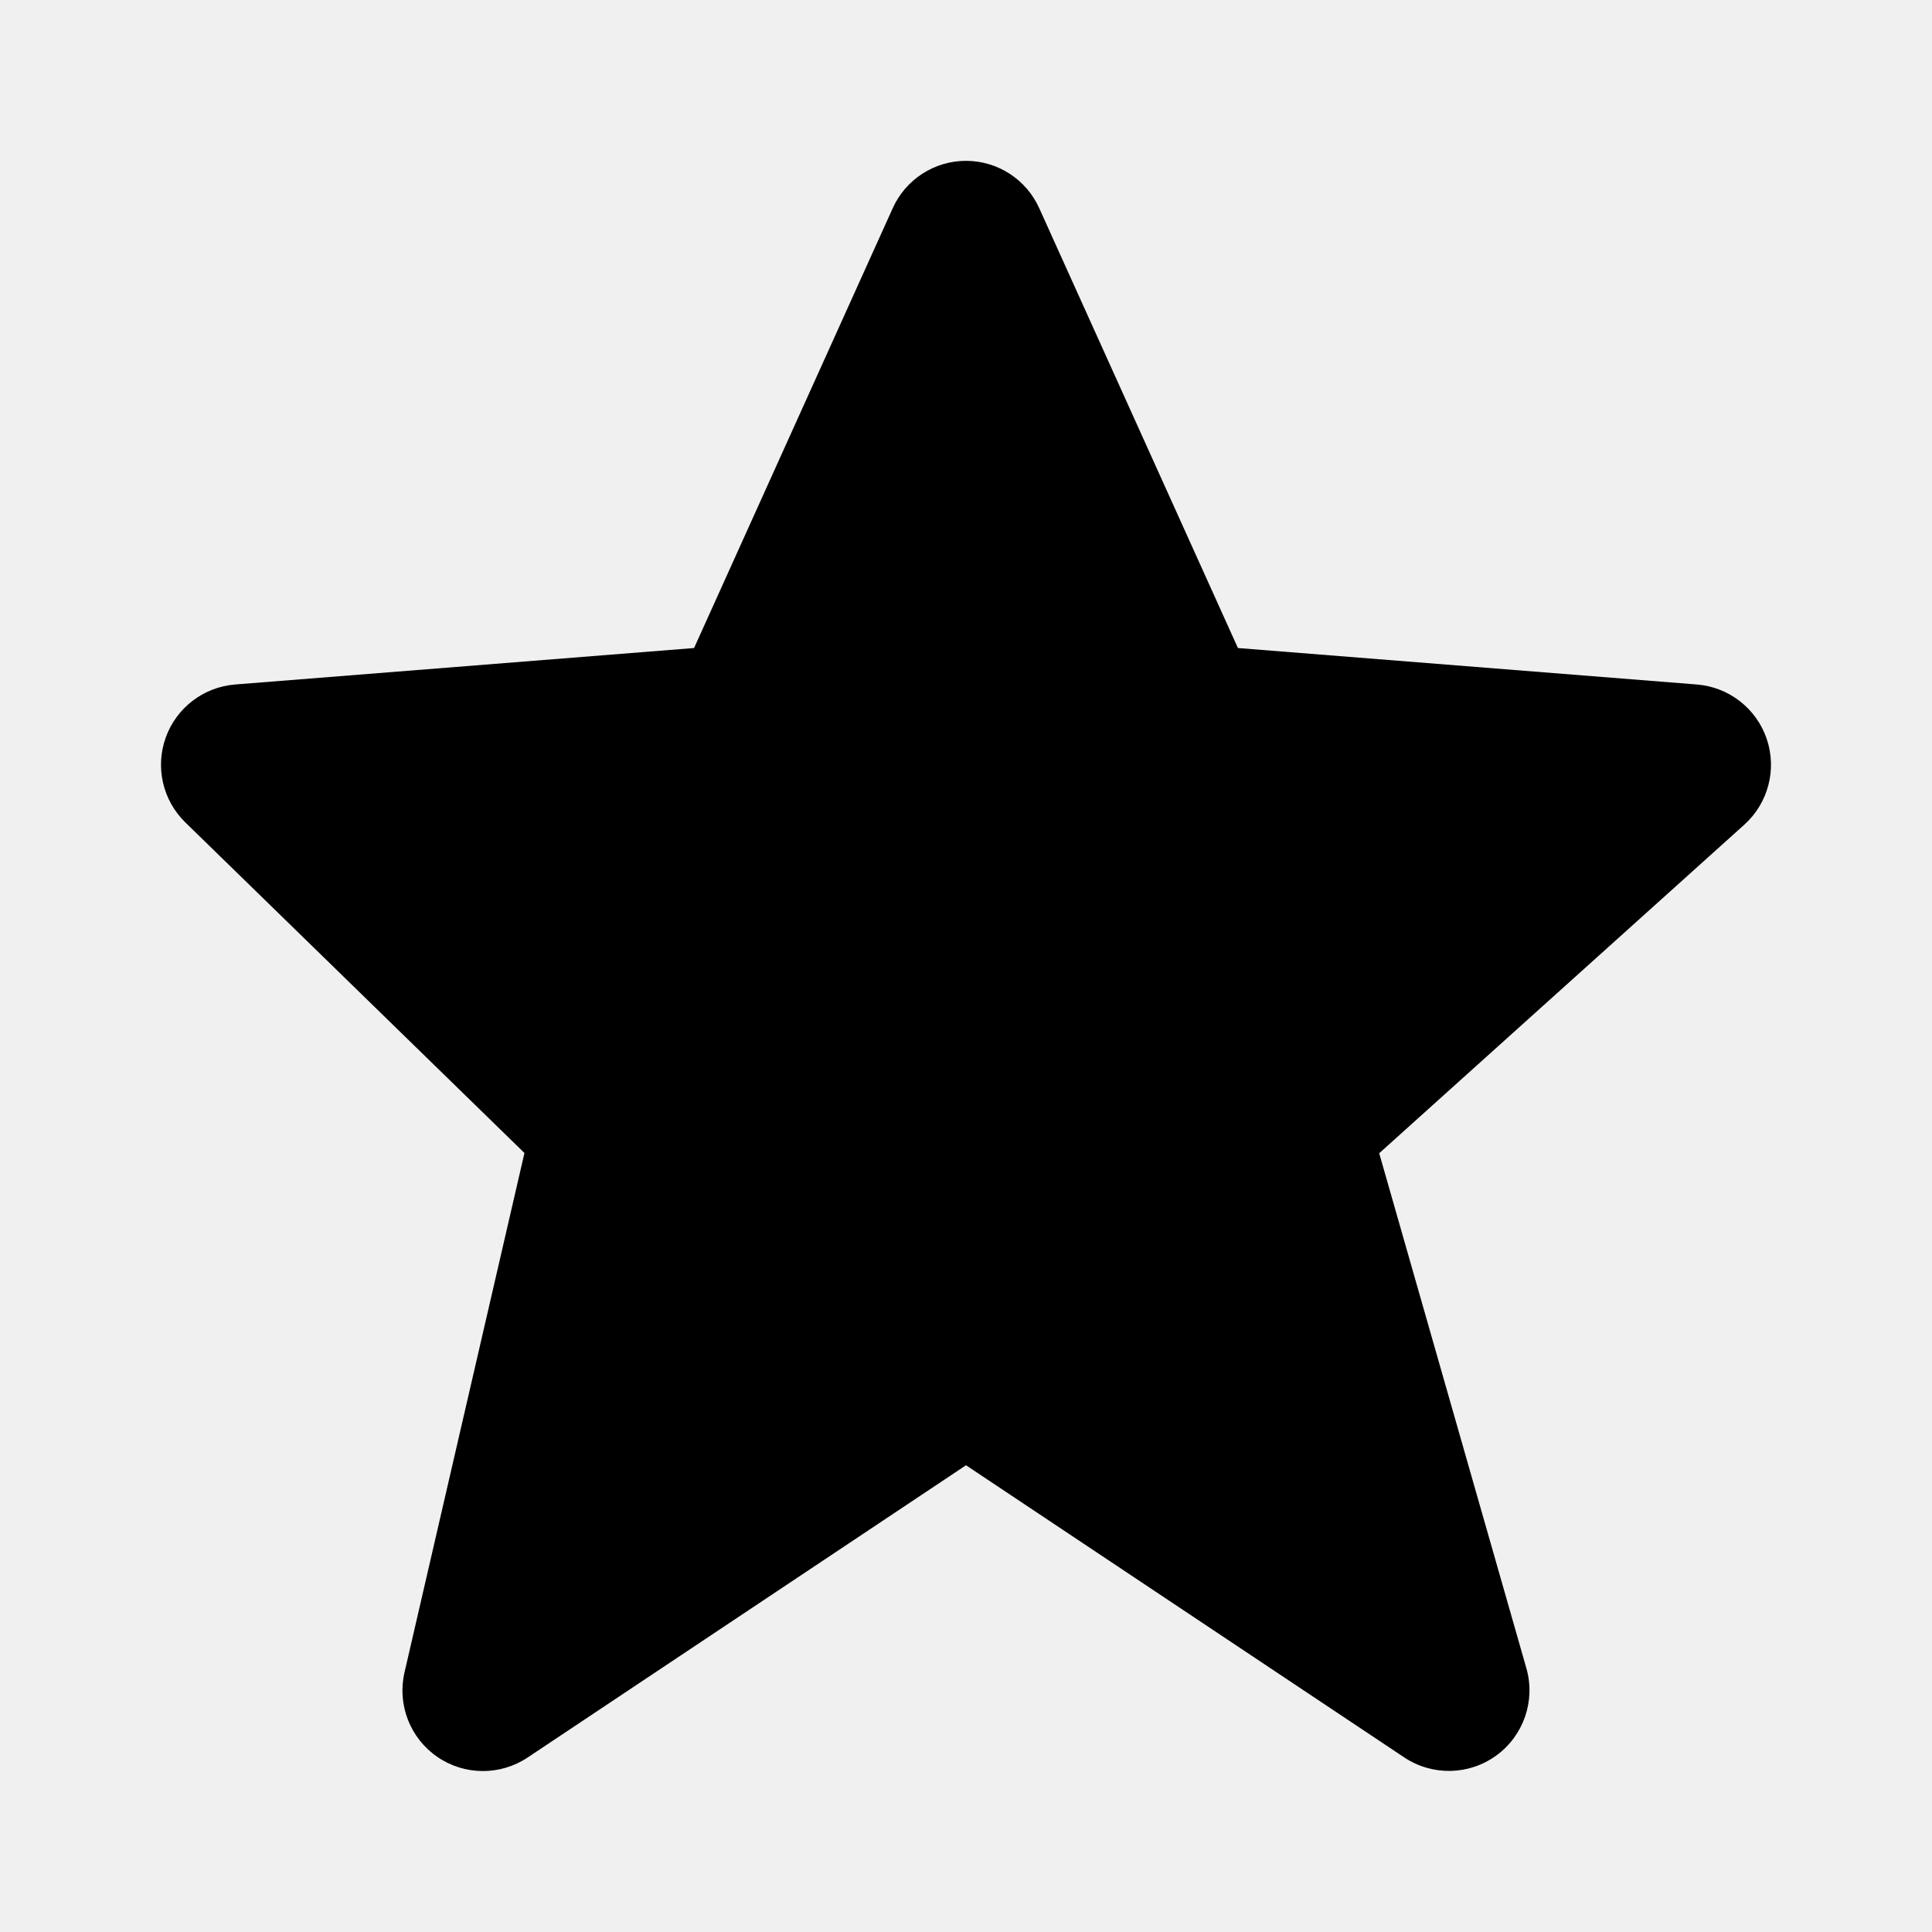
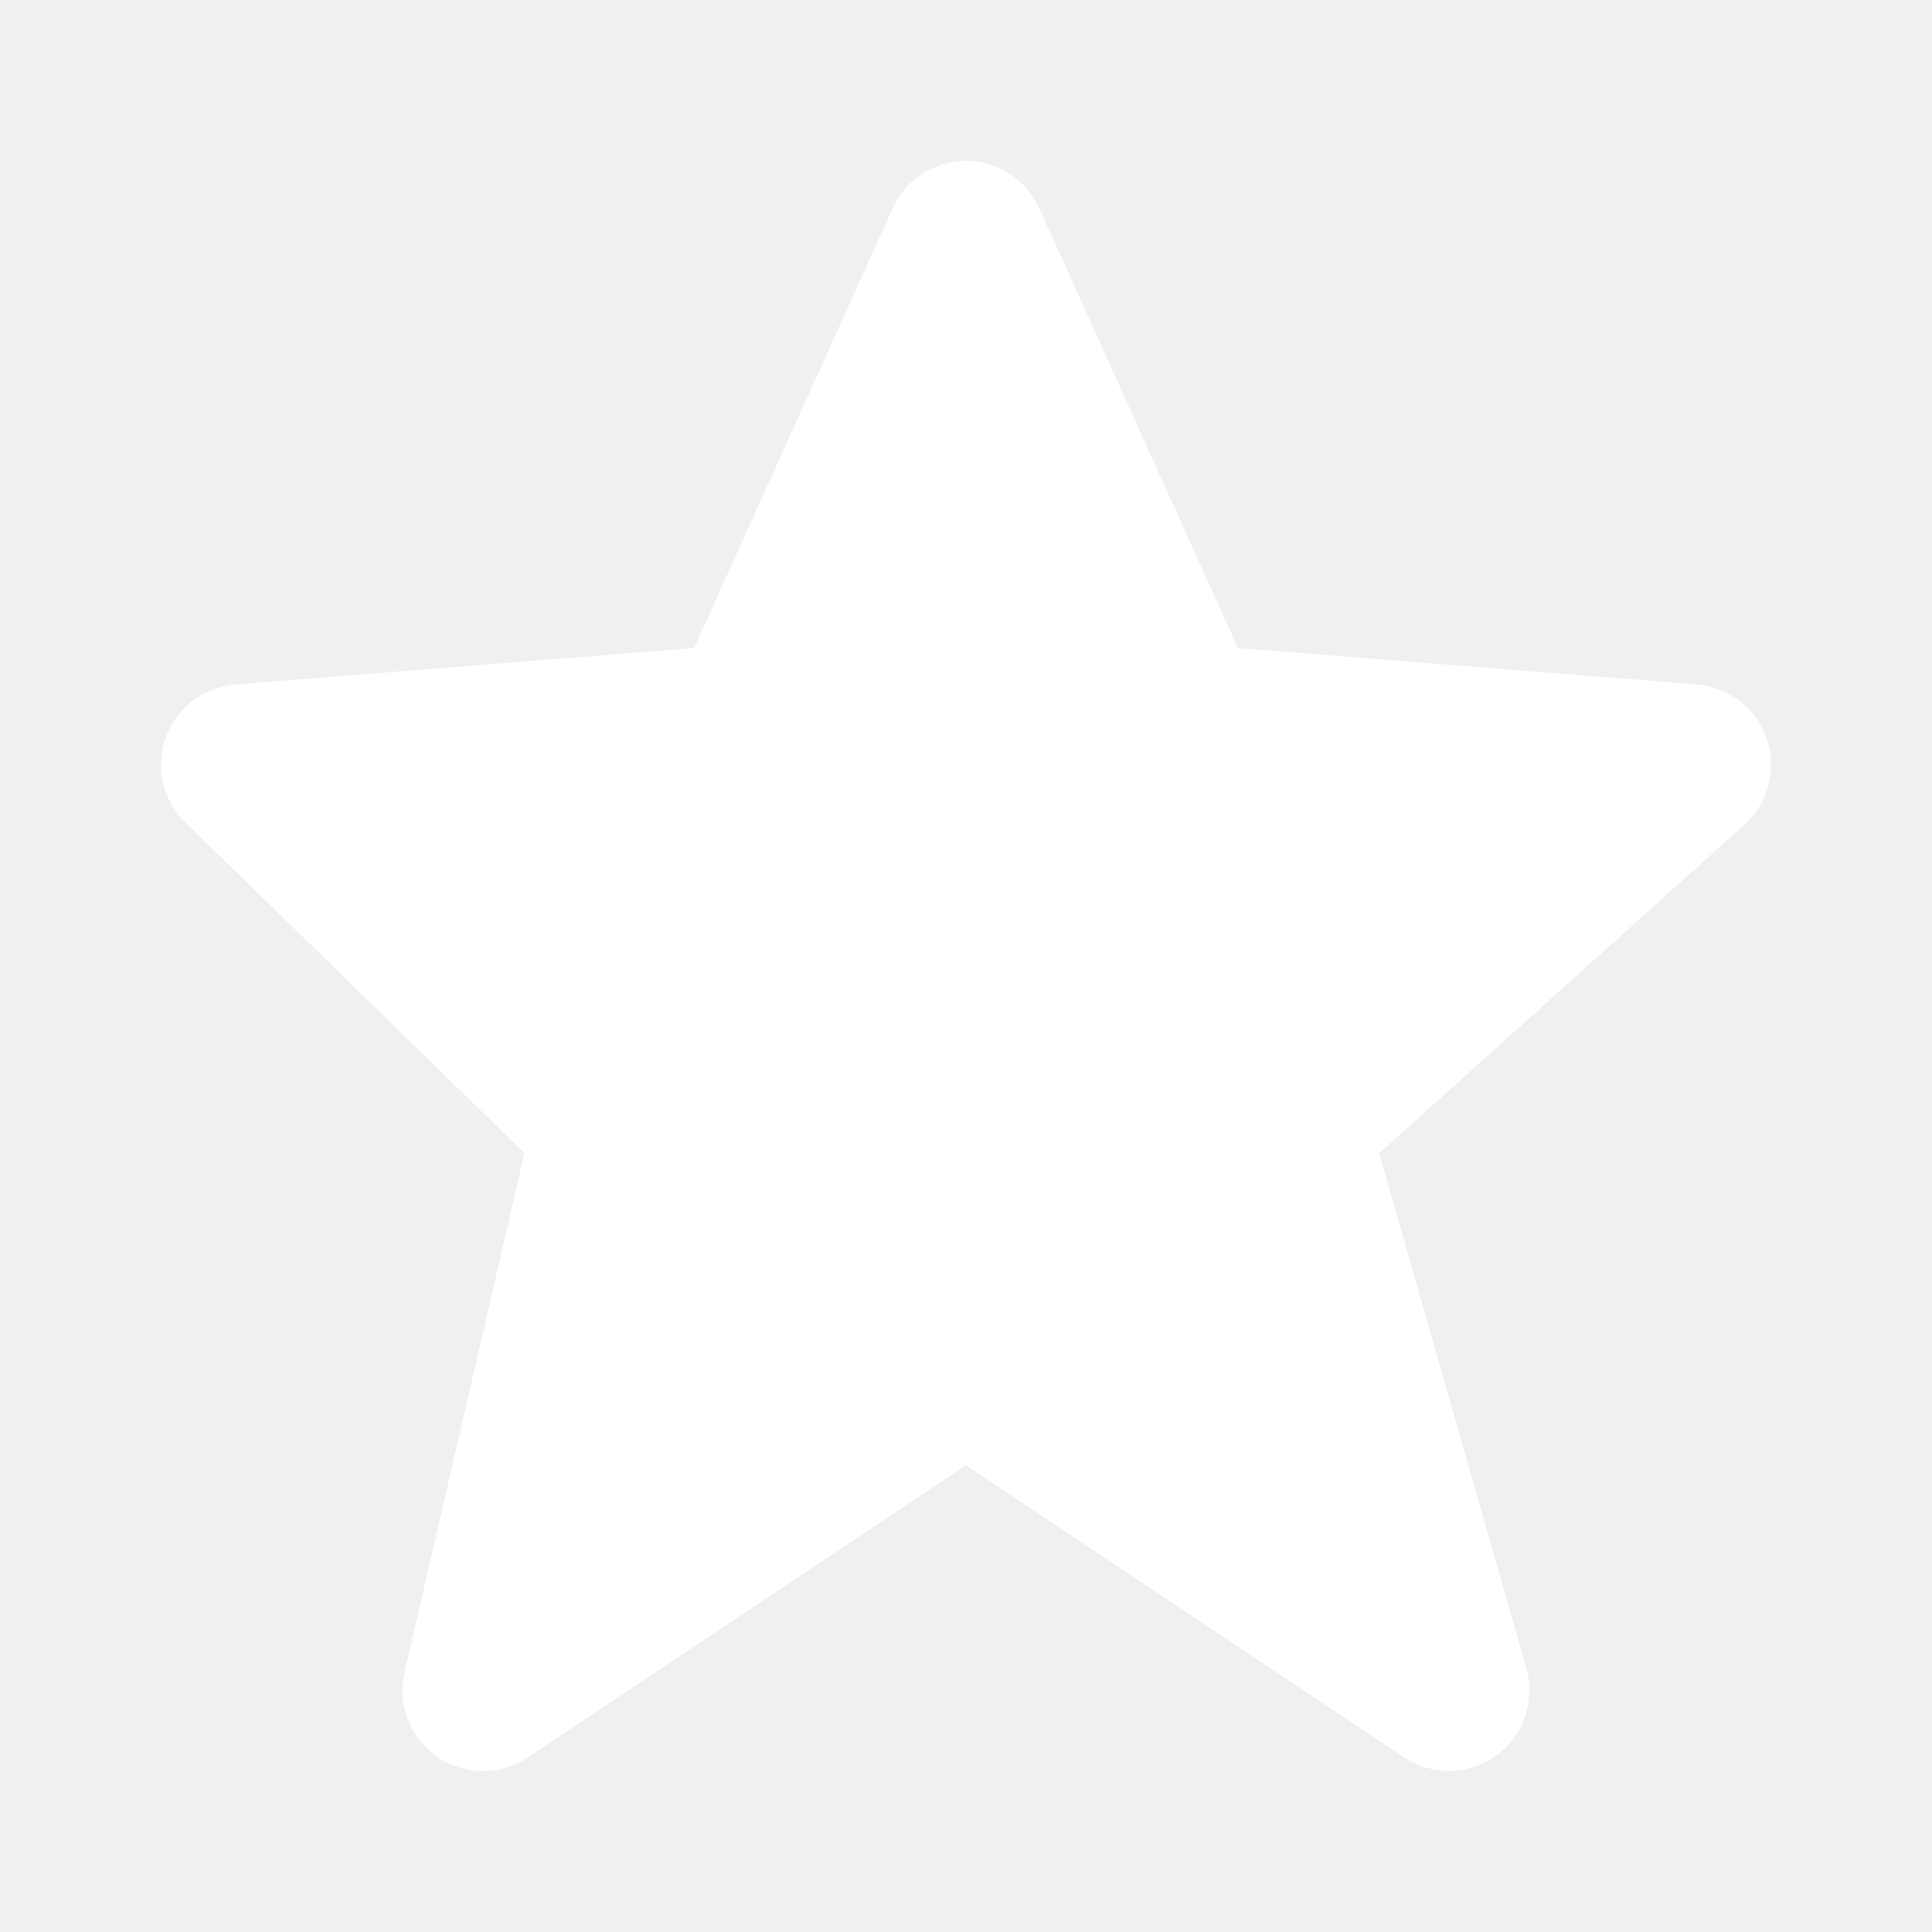
- <svg xmlns="http://www.w3.org/2000/svg" width="24" height="24" viewBox="0 0 24 24" style="fill: rgba(0, 0, 0, 1);transform: ;msFilter:;">
+ <svg xmlns="http://www.w3.org/2000/svg" width="24" height="24" viewBox="0 0 24 24" style="fill: #ffffff;transform: ;msFilter:;">
  <path d="M21.947 9.179a1.001 1.001 0 0 0-.868-.676l-5.701-.453-2.467-5.461a.998.998 0 0 0-1.822-.001L8.622 8.05l-5.701.453a1 1 0 0 0-.619 1.713l4.213 4.107-1.49 6.452a1 1 0 0 0 1.53 1.057L12 18.202l5.445 3.63a1.001 1.001 0 0 0 1.517-1.106l-1.829-6.4 4.536-4.082c.297-.268.406-.686.278-1.065z" />
</svg>
